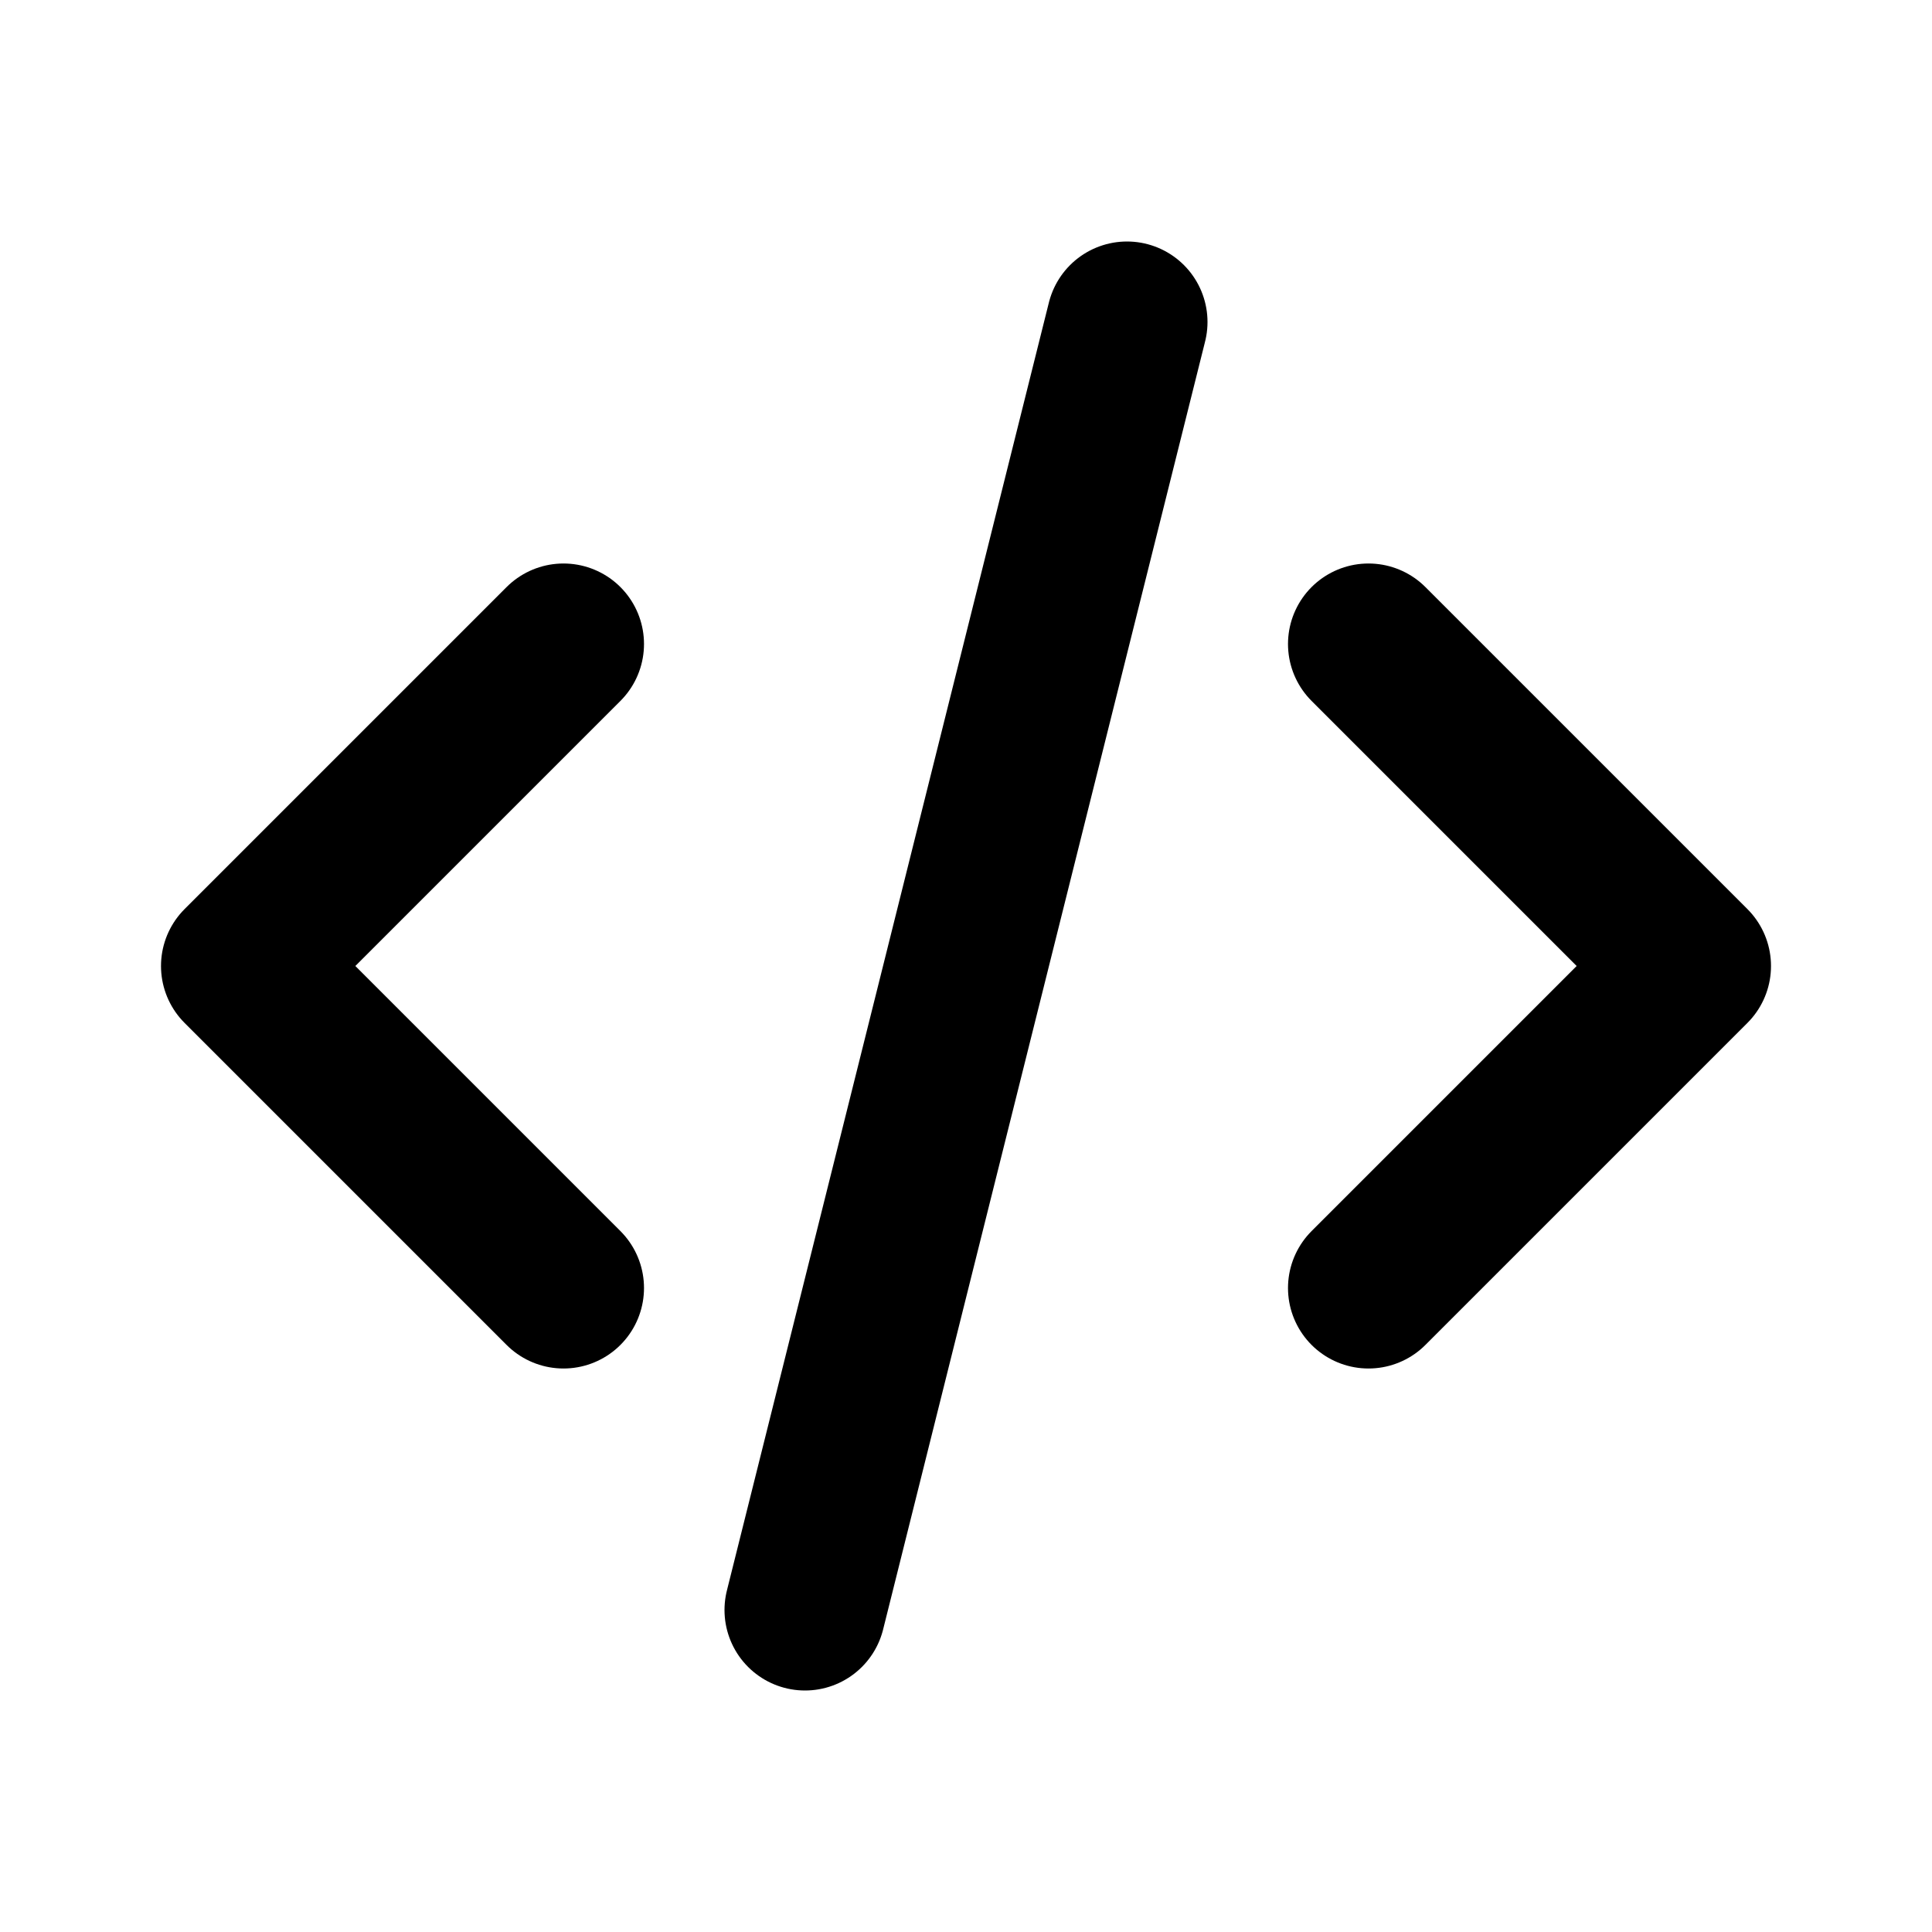
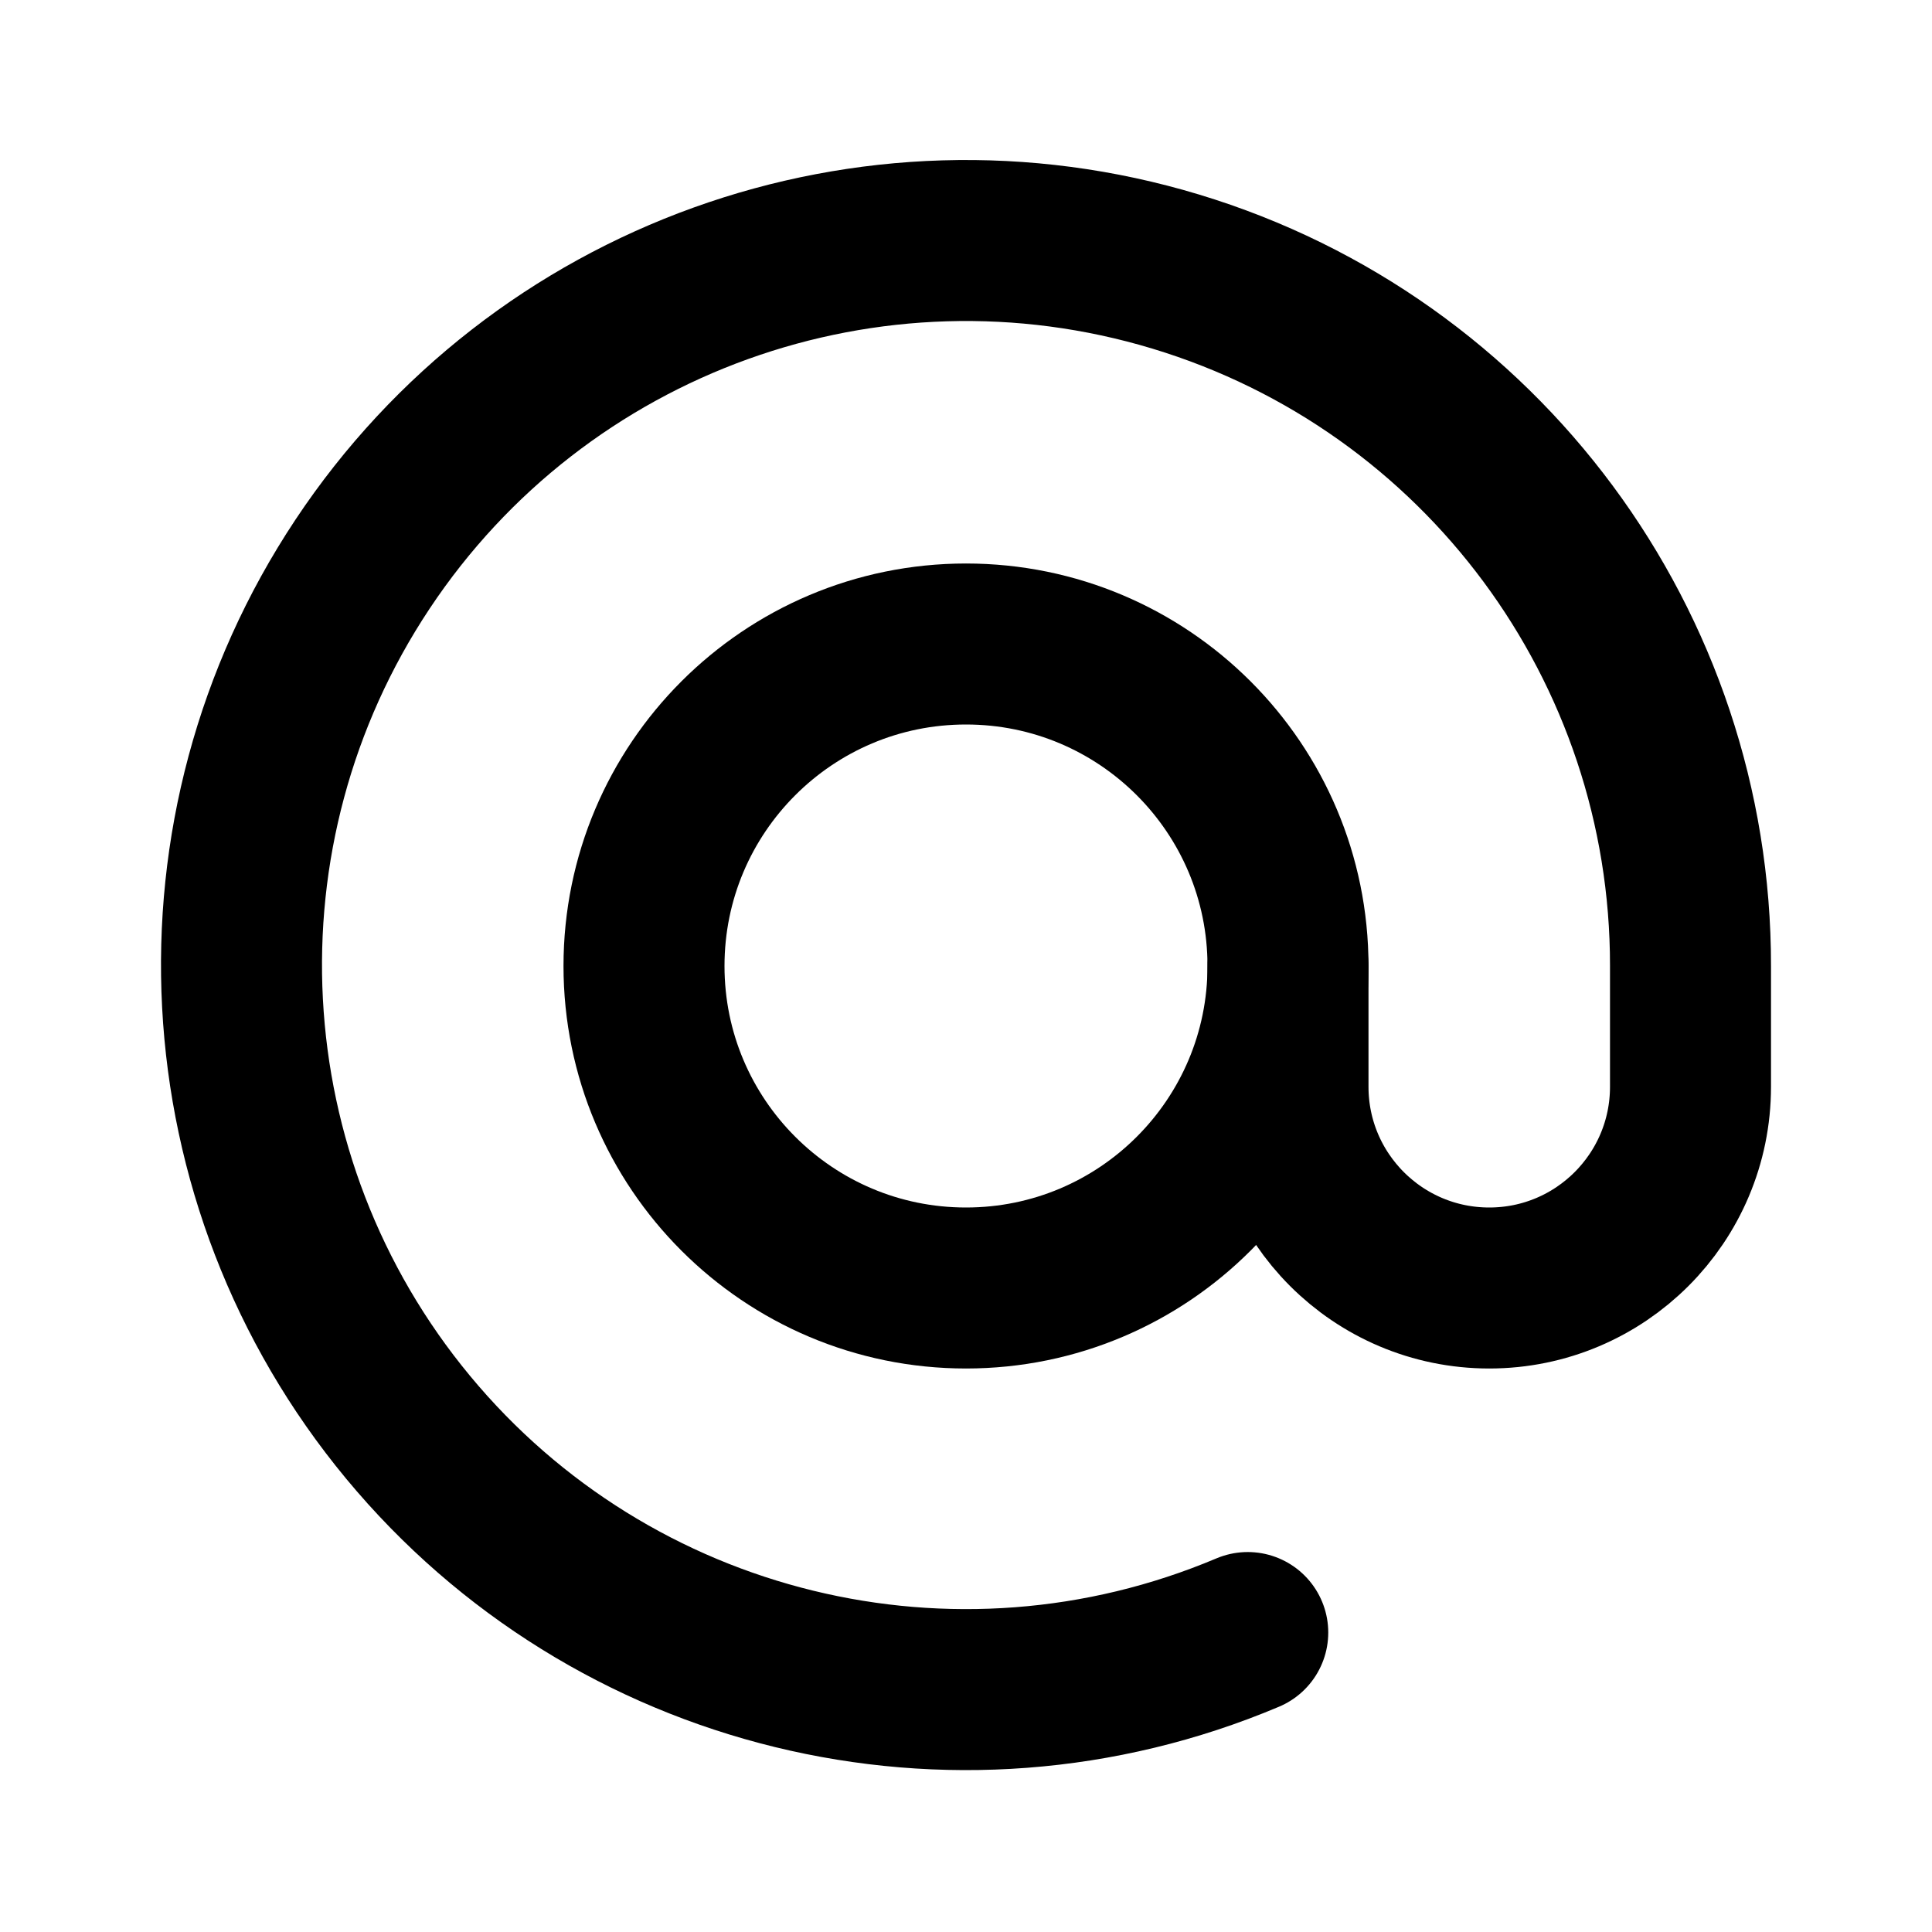
<svg xmlns="http://www.w3.org/2000/svg" width="24" height="24" viewBox="0 0 24 24" fill="none" stroke="currentColor" stroke-width="2" stroke-linecap="round" stroke-linejoin="round">
-   <path d="M7 8l-4 4l4 4" />
-   <path d="M17 8l4 4l-4 4" />
-   <path d="M14 4l-4 16" />
+   <path d="M8 12a4 4 0 1 0 8 0a4 4 0 1 0 -8 0" />
+   <path d="M16 12v1.5a2.5 2.5 0 0 0 5 0v-1.5a9 9 0 1 0 -5.5 8.28" />
</svg>
